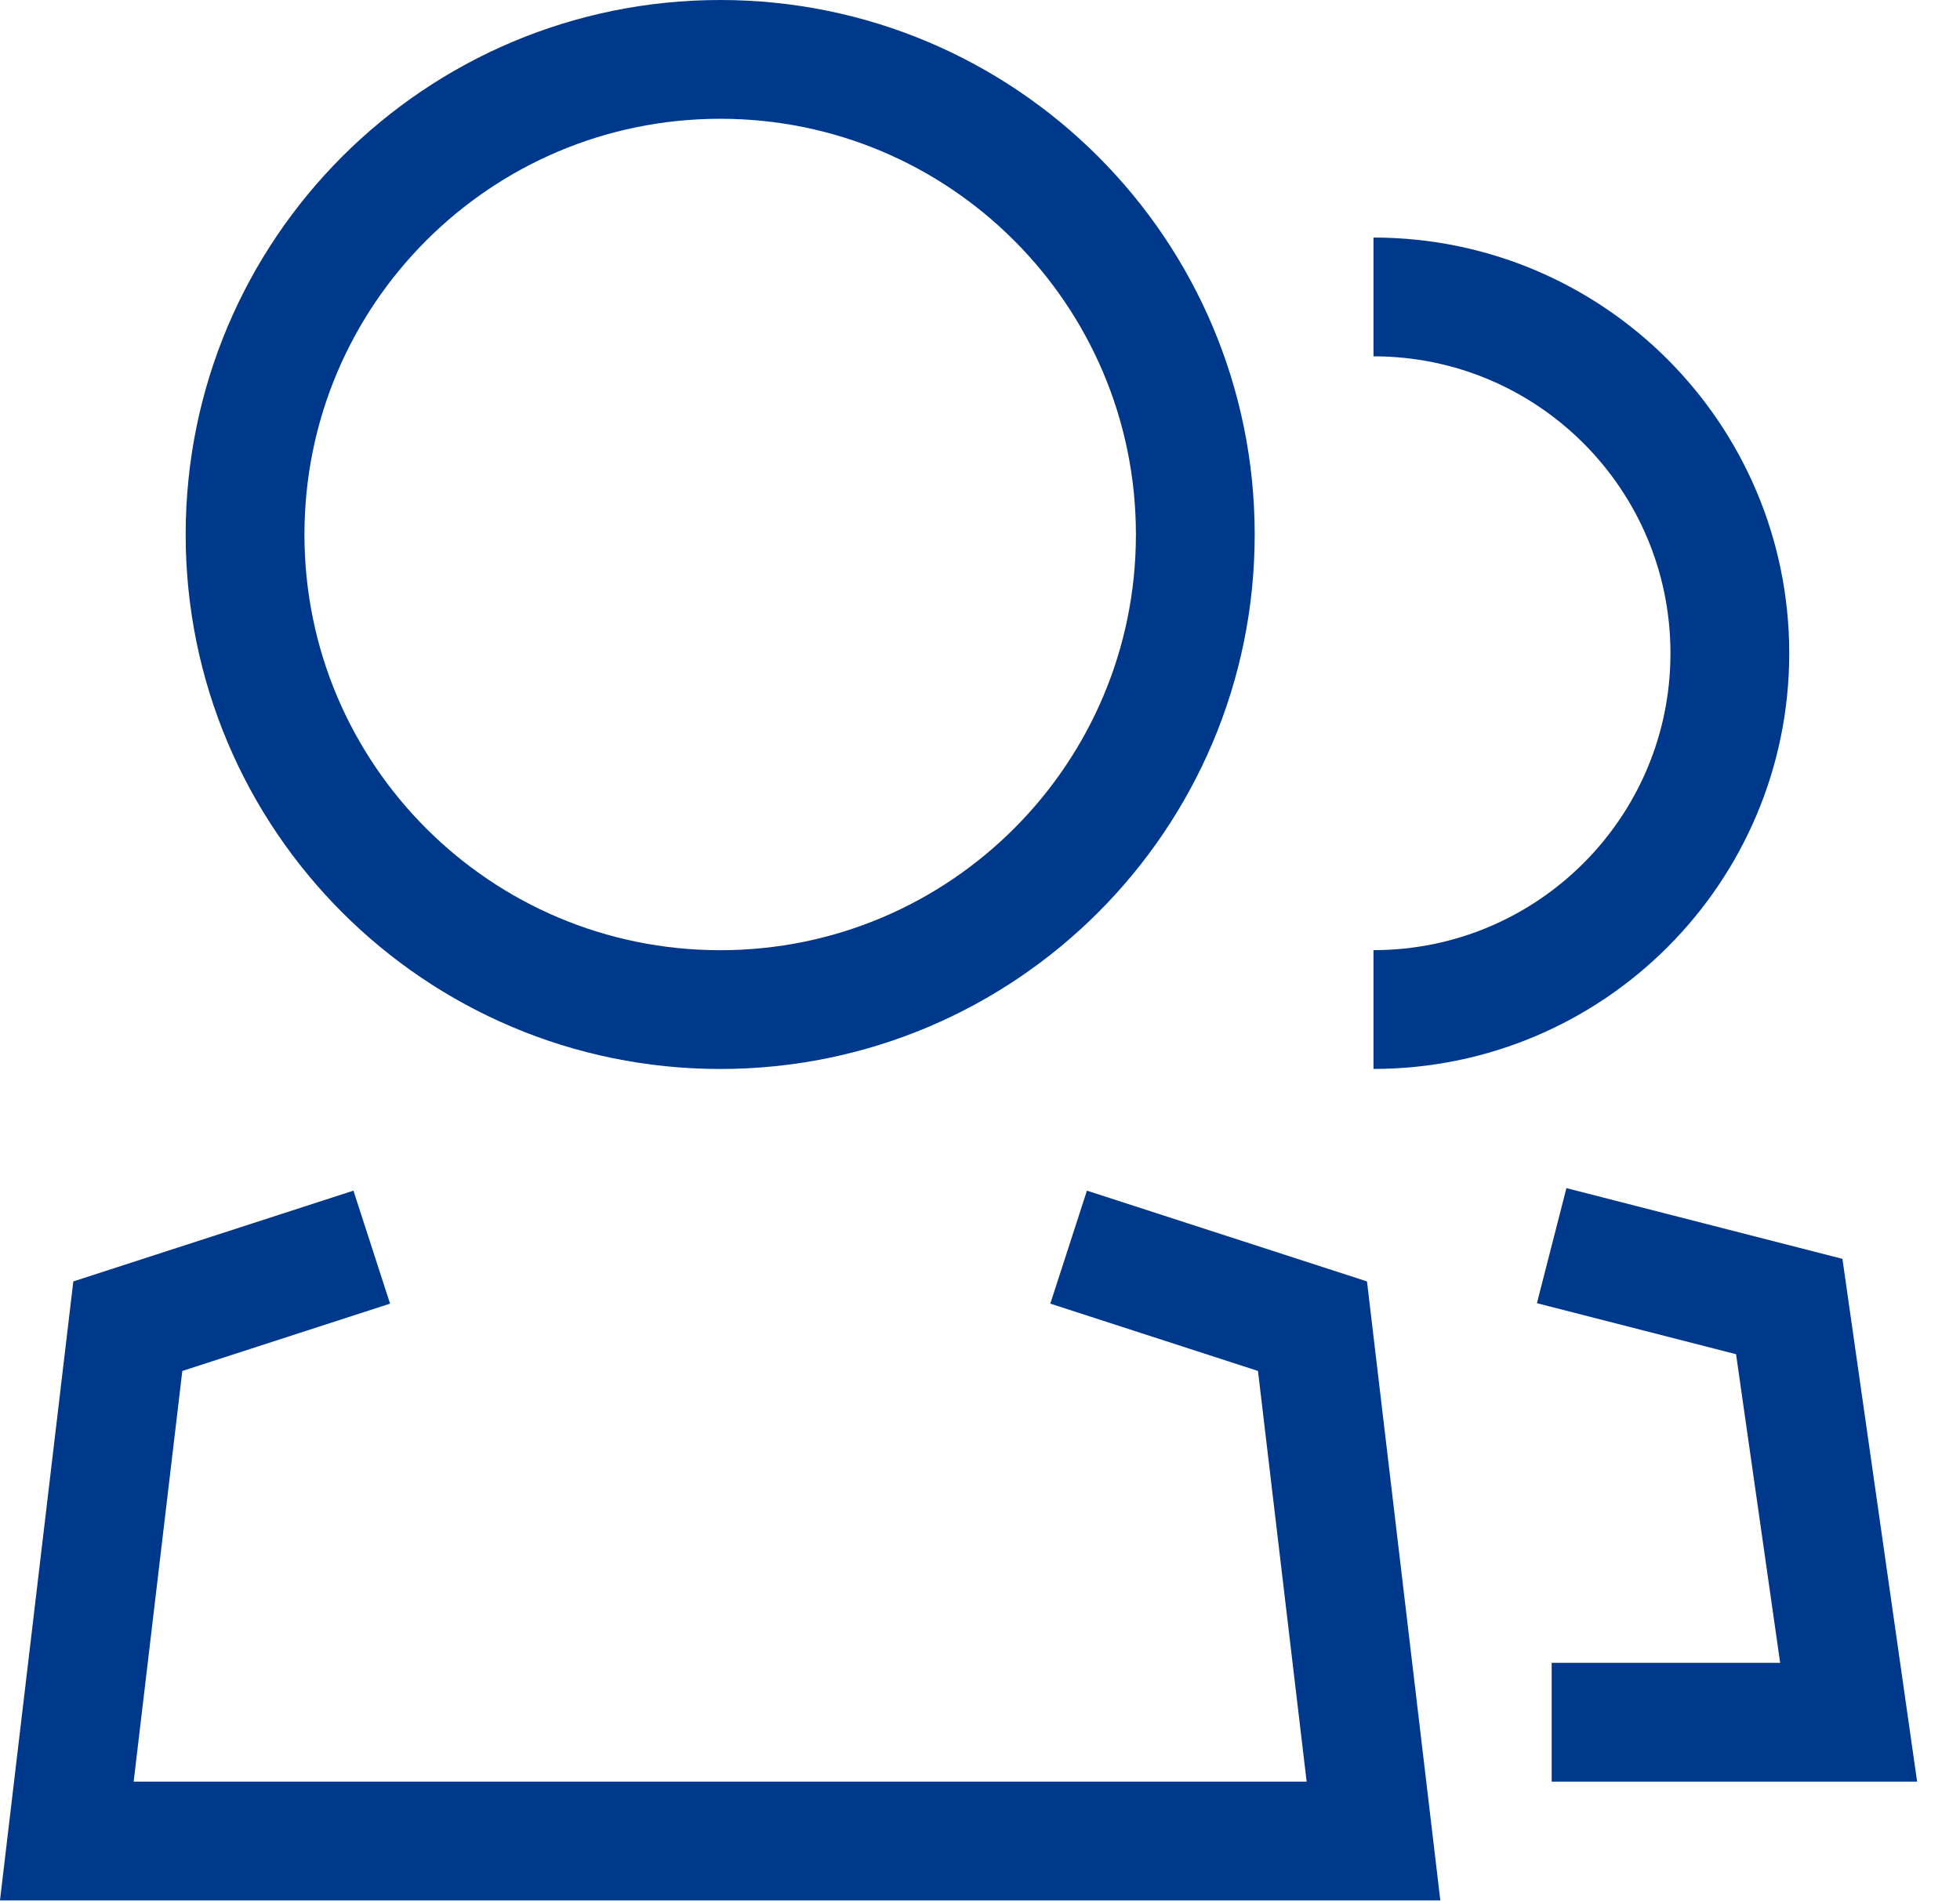
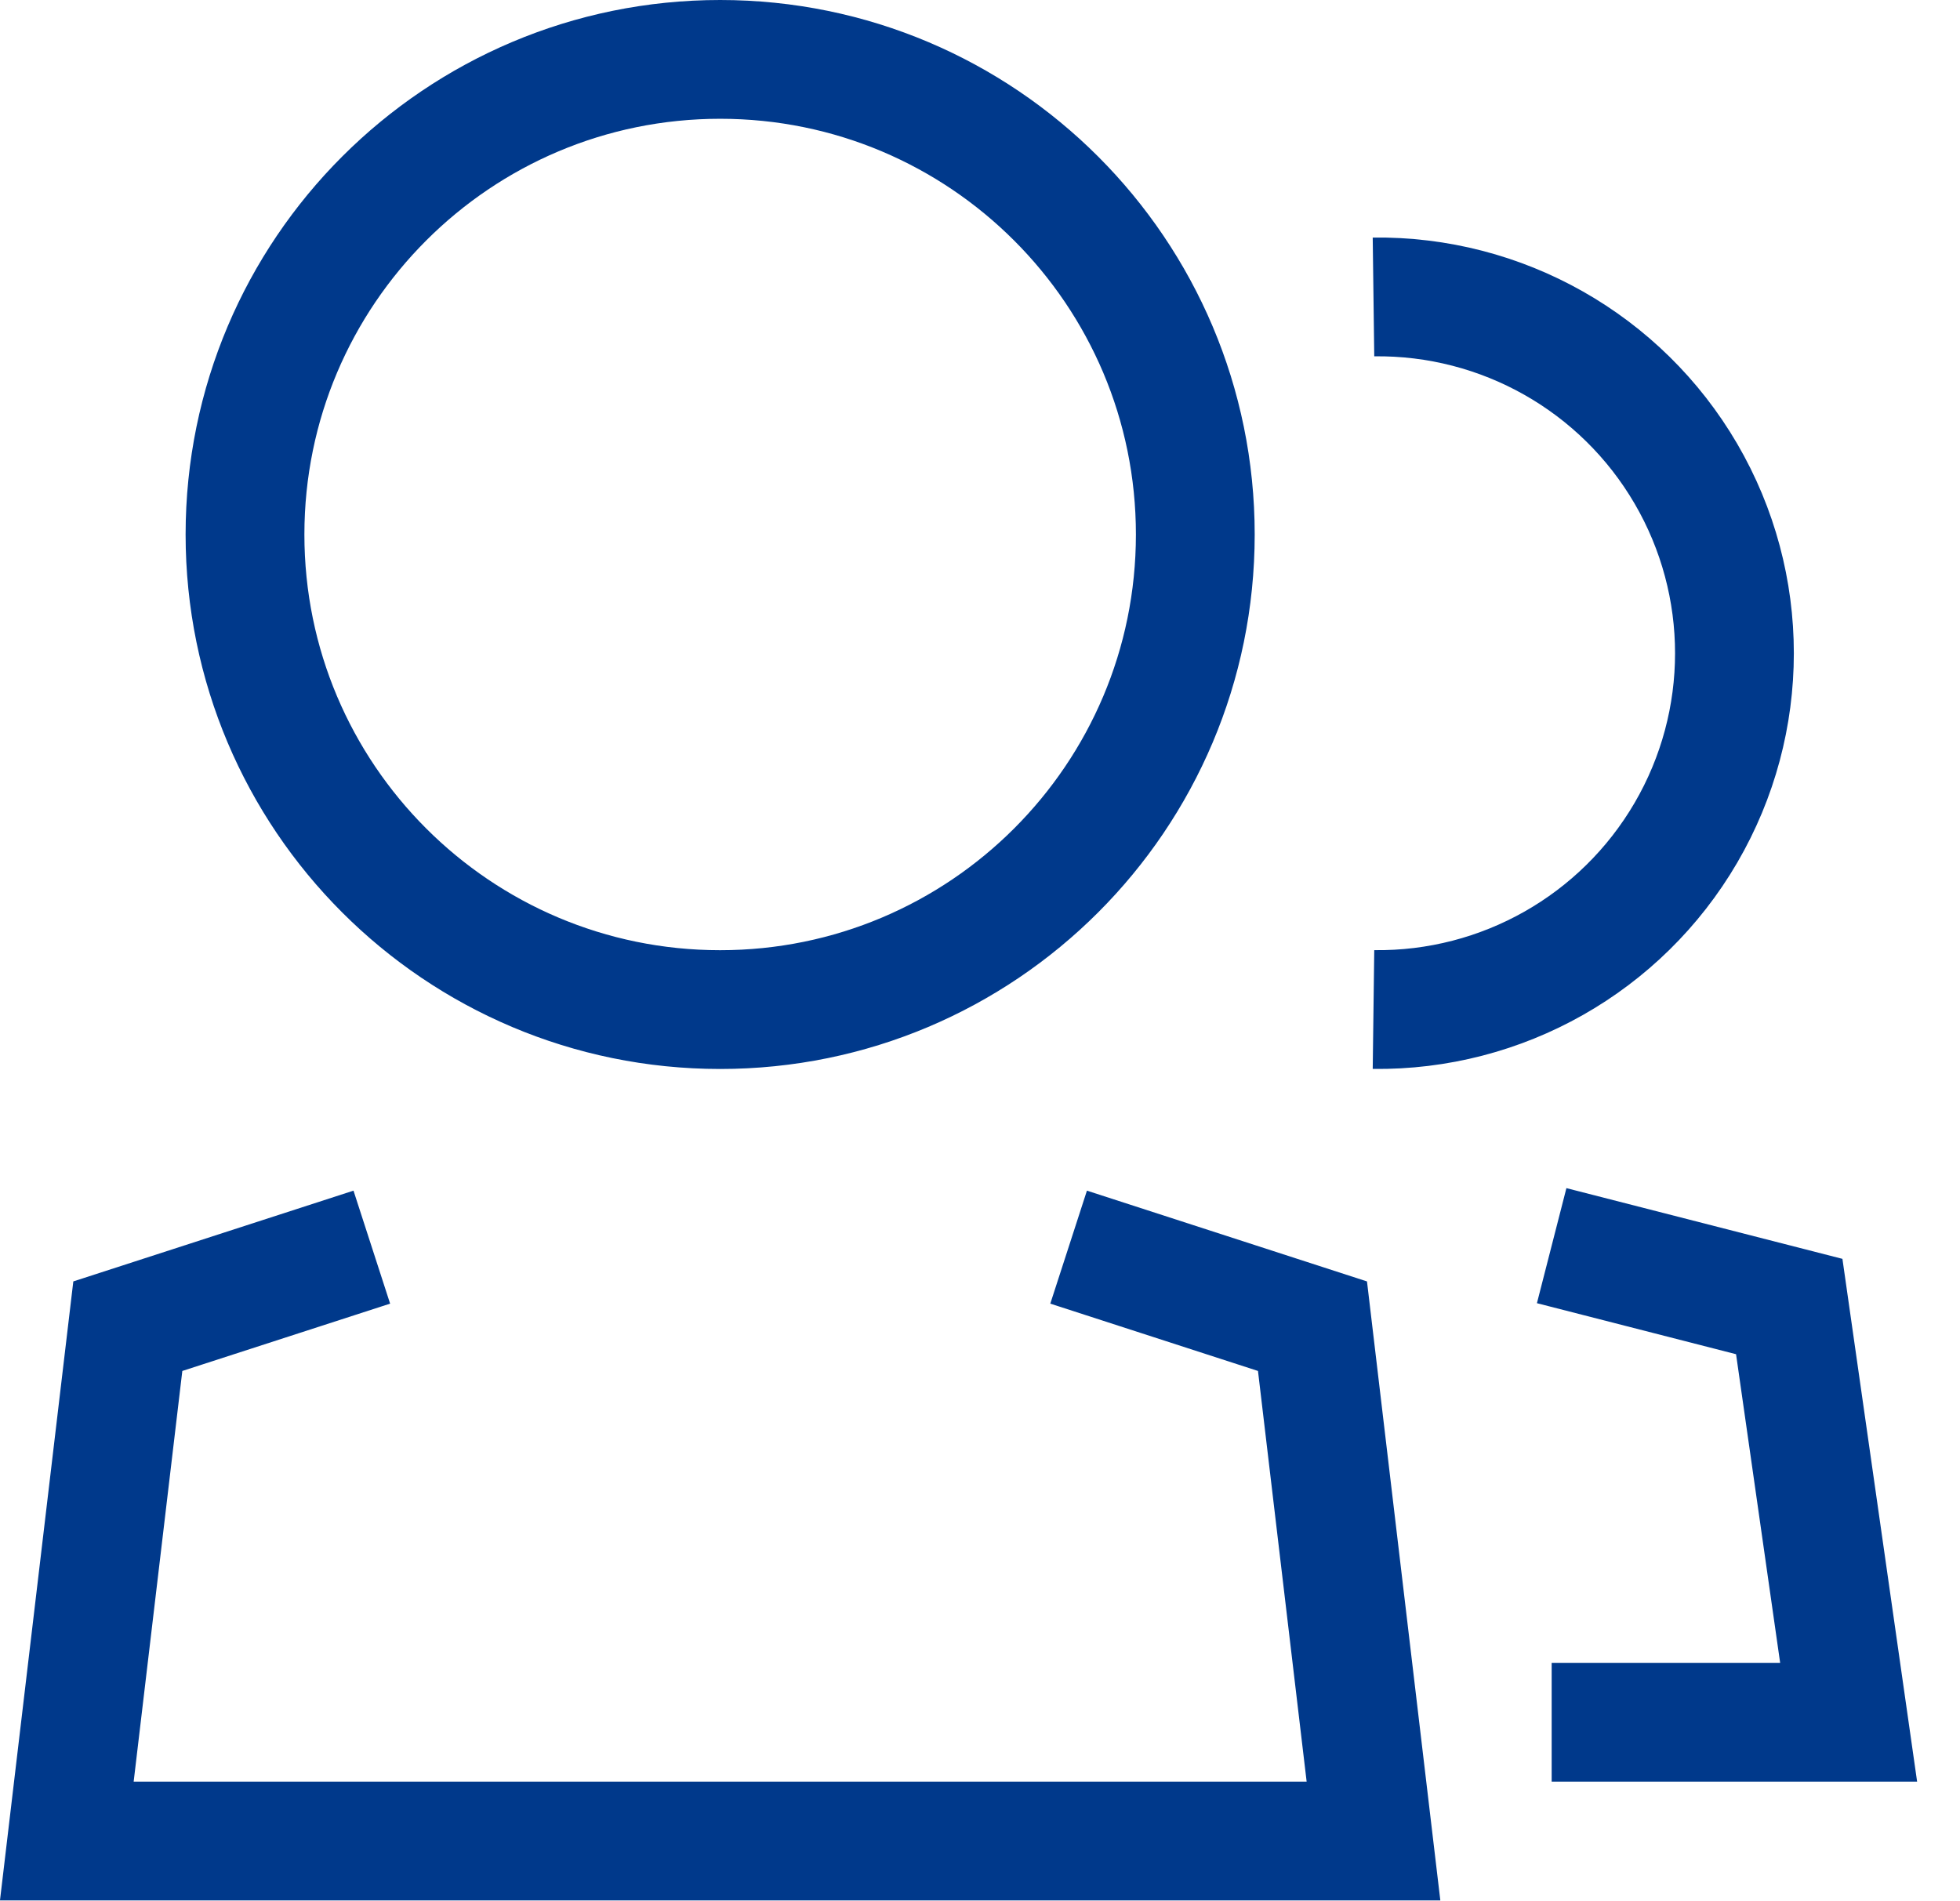
- <svg xmlns="http://www.w3.org/2000/svg" width="33px" height="32px" viewBox="0 0 33 32" version="1.1">
-   <defs />
-   <g id="Symbols" stroke="none" stroke-width="1" fill="none" fill-rule="evenodd">
-     <g id="icon-group" transform="translate(1, 1)" stroke="#00398B" stroke-width="2">
-       <g id="Page-1">
-         <path d="M19.125,8.001 C19.125,12.419 15.543,16 11.127,16 C6.707,16 3.126,12.419 3.126,8.001 C3.126,3.581 6.707,0 11.127,0 C15.543,0 19.125,3.581 19.125,8.001 Z" id="Stroke-1" />
-         <path d="M22.125,4 C25.439,4 28.125,6.685 28.125,10.001 C28.125,13.313 25.439,15.999 22.125,15.999" id="Stroke-3" />
-         <polyline id="Stroke-5" points="25.125 19.975 29.125 21 30.125 28 25.125 28" />
-         <polyline id="Stroke-7" points="16.992 20 21.098 21.331 22.125 30 0.125 30 1.152 21.331 5.259 20" />
-       </g>
-     </g>
+ <svg xmlns="http://www.w3.org/2000/svg" width="33" height="32" viewBox="0 0 33 32">
+   <g stroke="#00398B" stroke-width="2" fill="none" fill-rule="evenodd">
+     <path d="M20.125 9.001a8 8 0 1 1-16-.002 8 8 0 0 1 16 .002zM23.125 5a6 6 0 1 1 0 11.999M26.125 20.975l4 1.025 1 7h-5M17.992 21l4.106 1.331L23.125 31h-22l1.027-8.669L6.26 21" />
  </g>
</svg>
